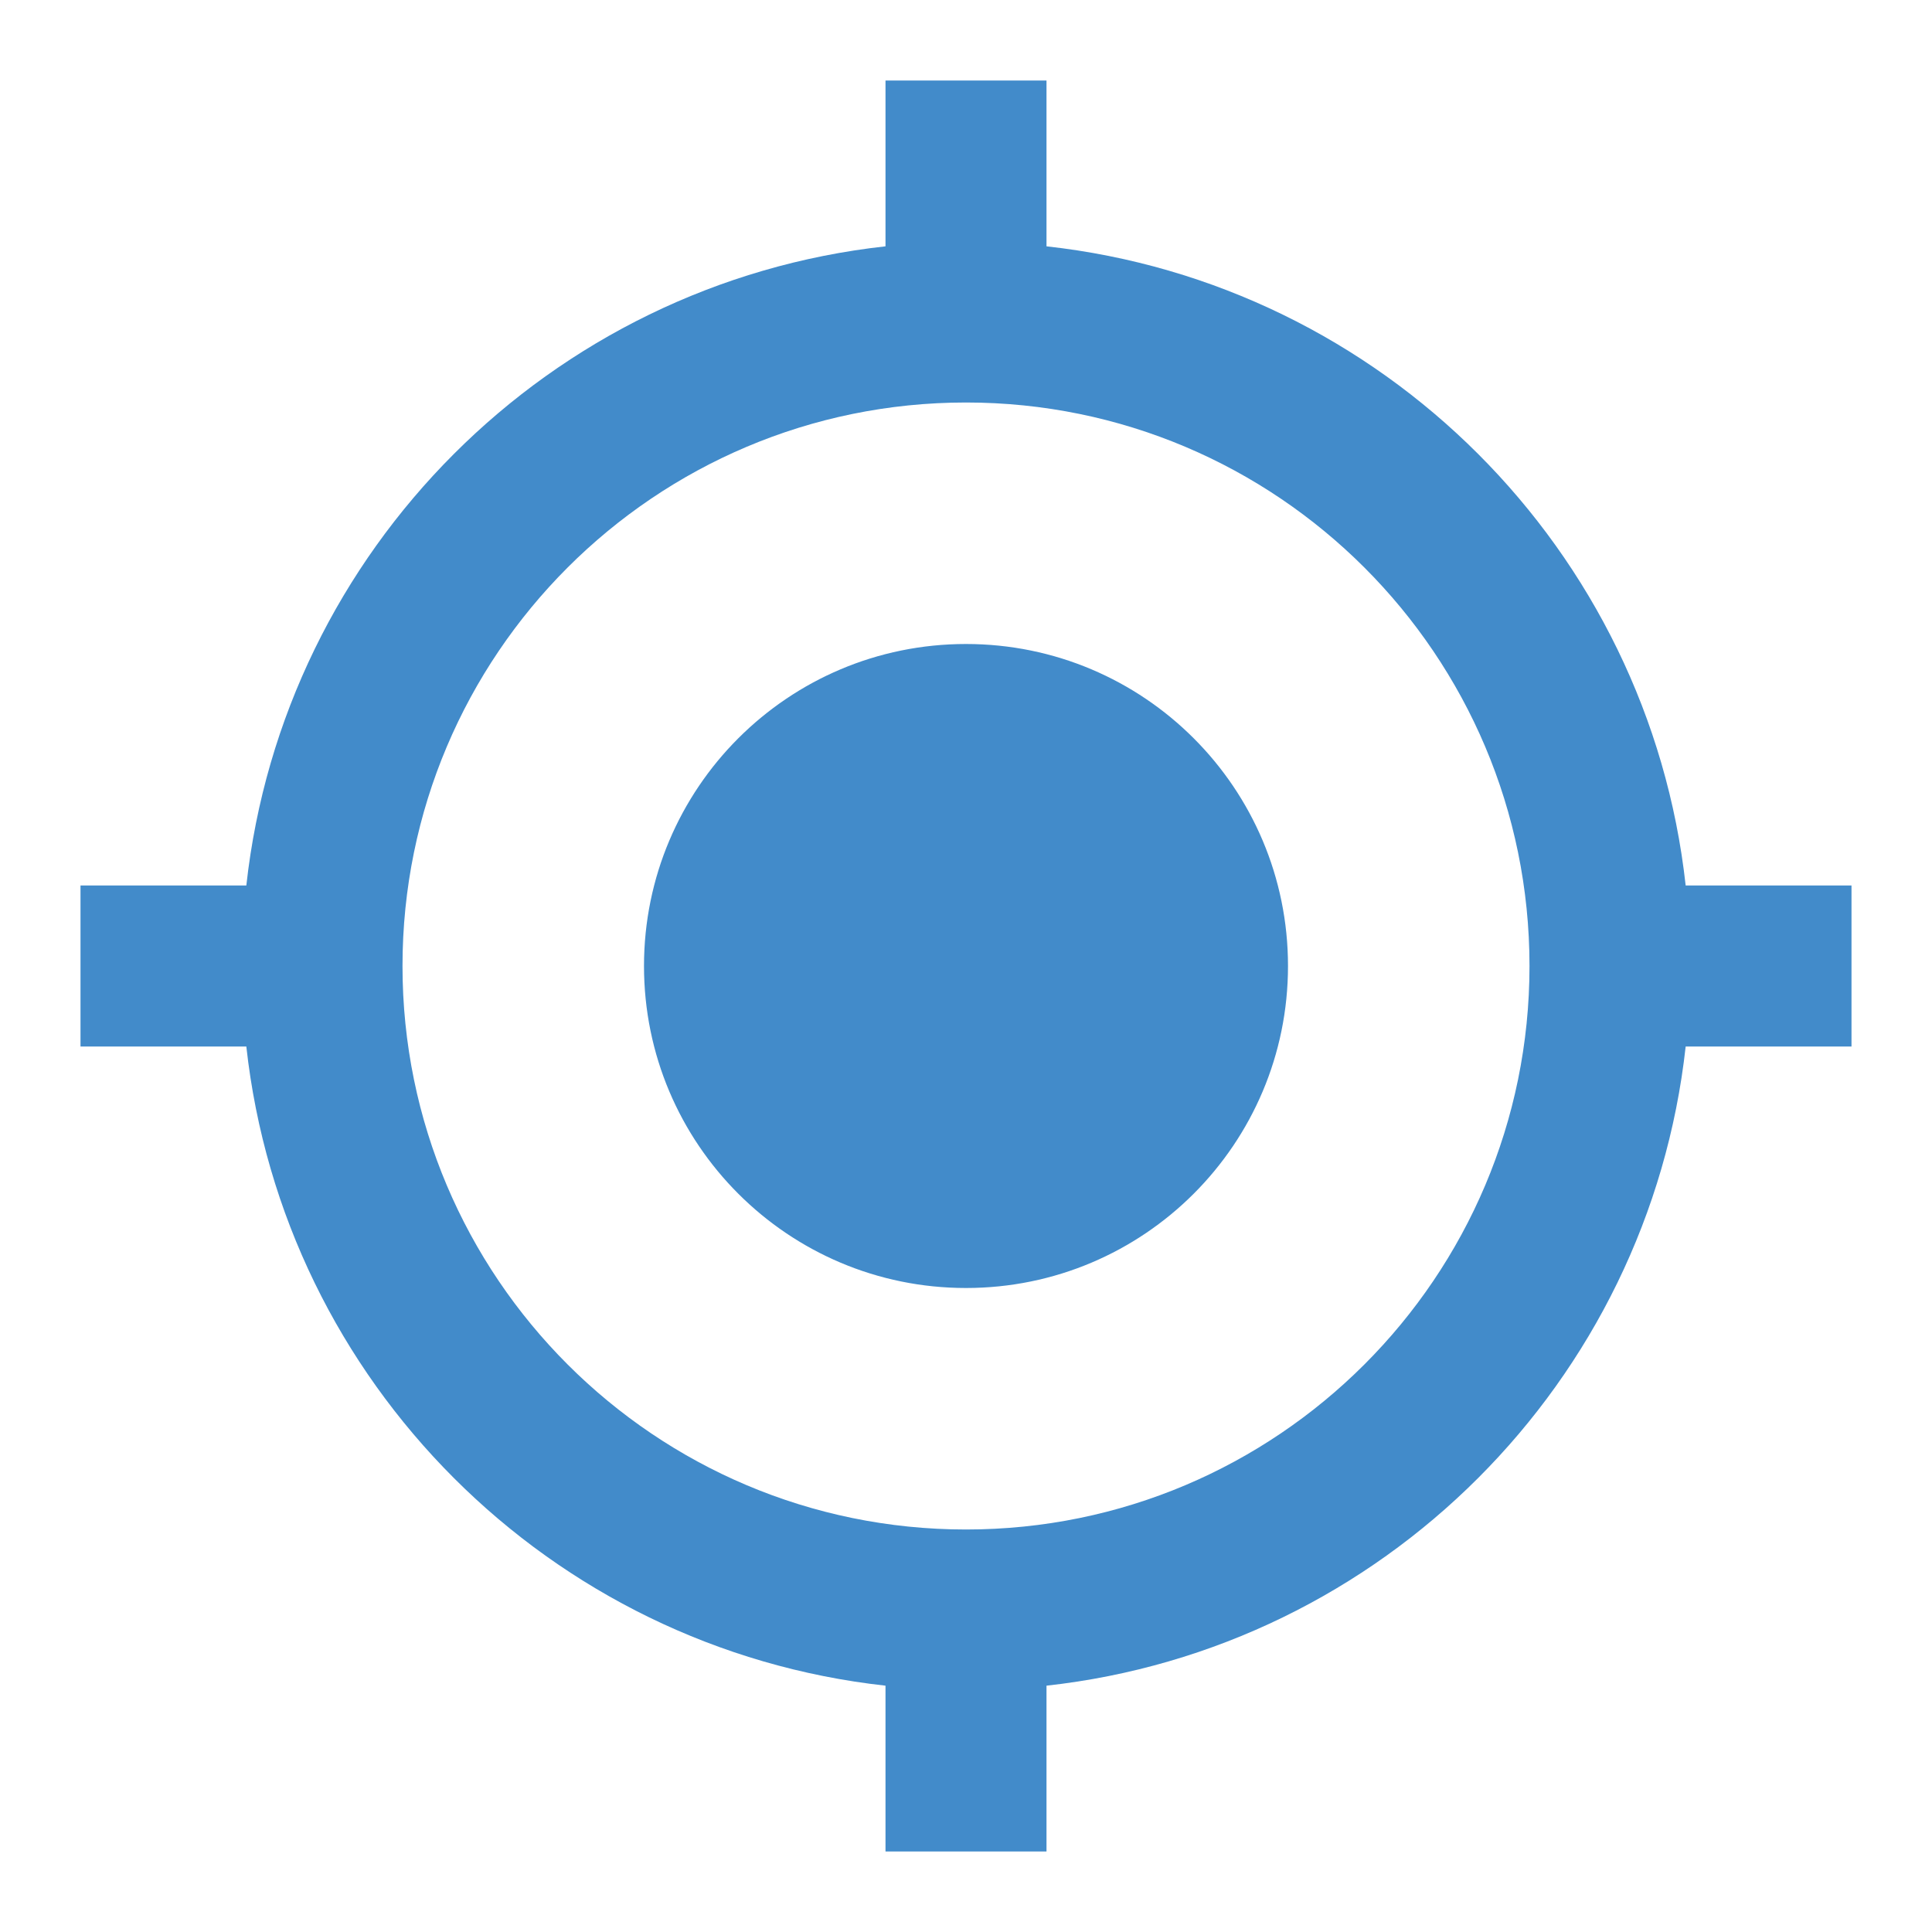
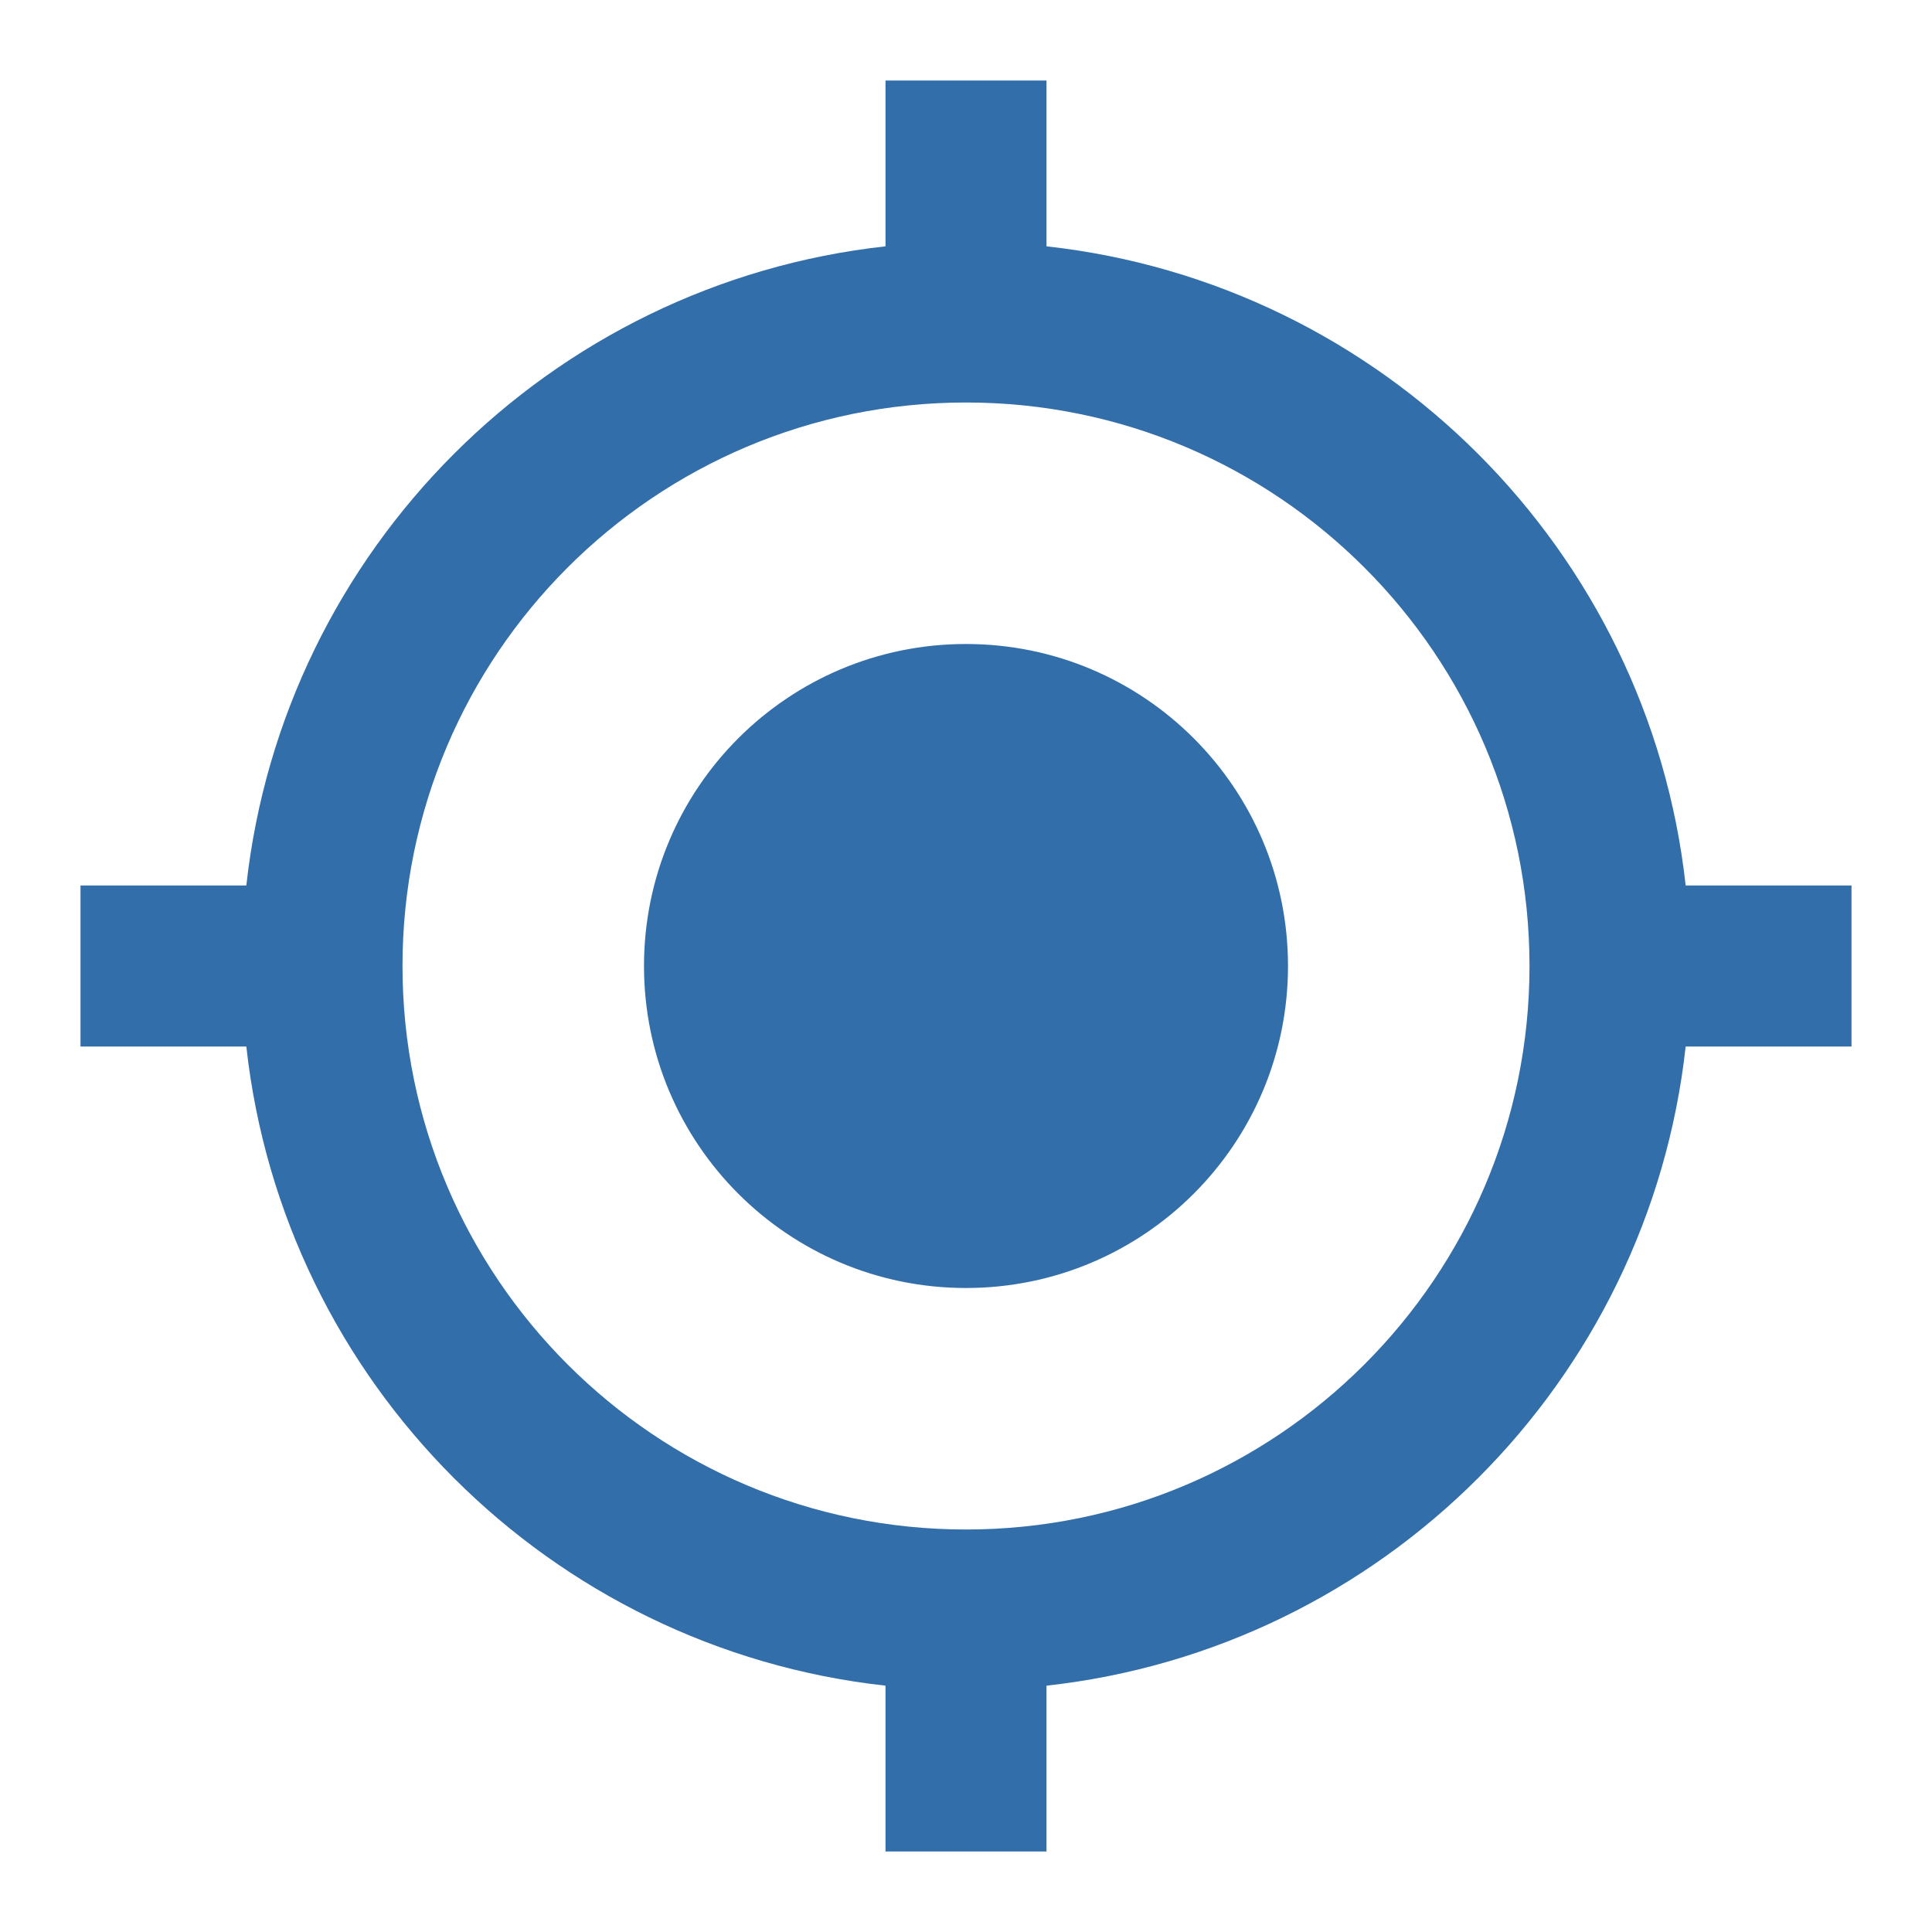
<svg xmlns="http://www.w3.org/2000/svg" version="1.1" id="Layer_1" x="0px" y="0px" width="48px" height="48px" viewBox="0 0 48 48" enable-background="new 0 0 48 48" xml:space="preserve">
  <path fill="none" d="M0,0h48v48H0V0z" />
-   <path fill="#428BCA" d="M24,16c-4.42,0-8,3.58-8,8s3.58,8,8,8s8-3.58,8-8S28.42,16,24,16z M41.88,22C40.96,13.66,34.34,7.04,26,6.12  V2h-4v4.12C13.66,7.04,7.04,13.66,6.12,22H2v4h4.12C7.04,34.34,13.66,40.96,22,41.88V46h4v-4.12c8.34-0.92,14.96-7.54,15.88-15.88  H46v-4H41.88z M24,38c-7.73,0-14-6.27-14-14c0-7.73,6.27-14,14-14c7.73,0,14,6.27,14,14C38,31.73,31.73,38,24,38z" />
+   <path fill="#326EA9" d="M24,16c-4.42,0-8,3.58-8,8s3.58,8,8,8s8-3.58,8-8S28.42,16,24,16z M41.88,22C40.96,13.66,34.34,7.04,26,6.12  V2h-4v4.12C13.66,7.04,7.04,13.66,6.12,22H2v4h4.12C7.04,34.34,13.66,40.96,22,41.88V46h4v-4.12c8.34-0.92,14.96-7.54,15.88-15.88  H46v-4H41.88z M24,38c-7.73,0-14-6.27-14-14c0-7.73,6.27-14,14-14c7.73,0,14,6.27,14,14C38,31.73,31.73,38,24,38z" />
</svg>
